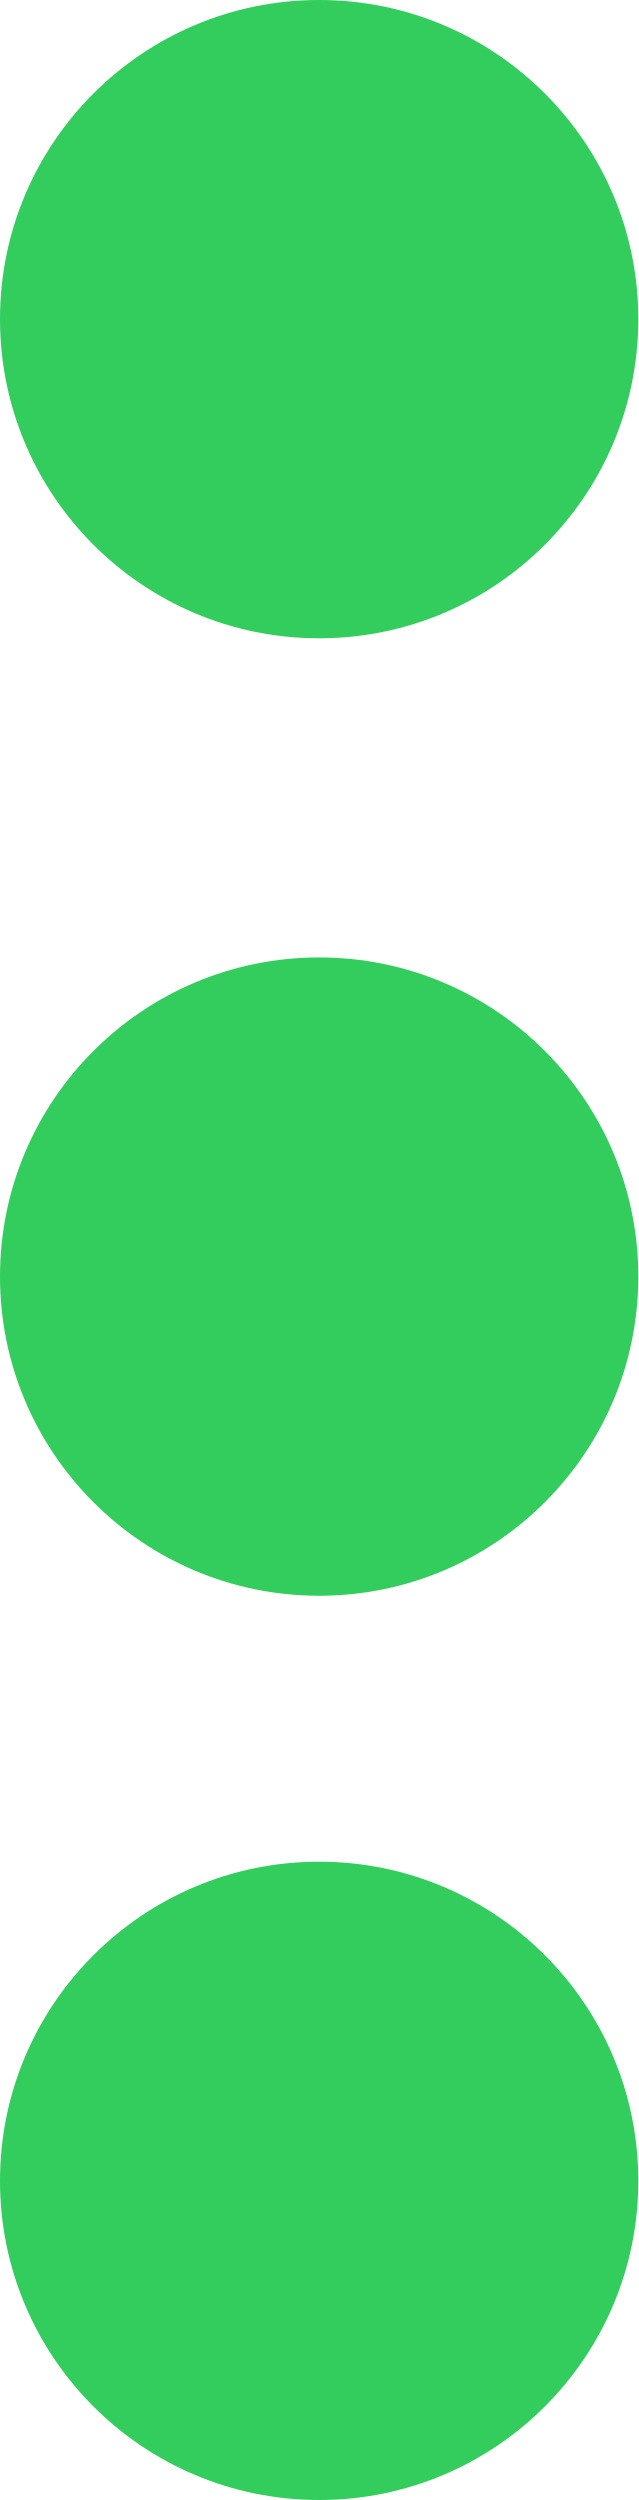
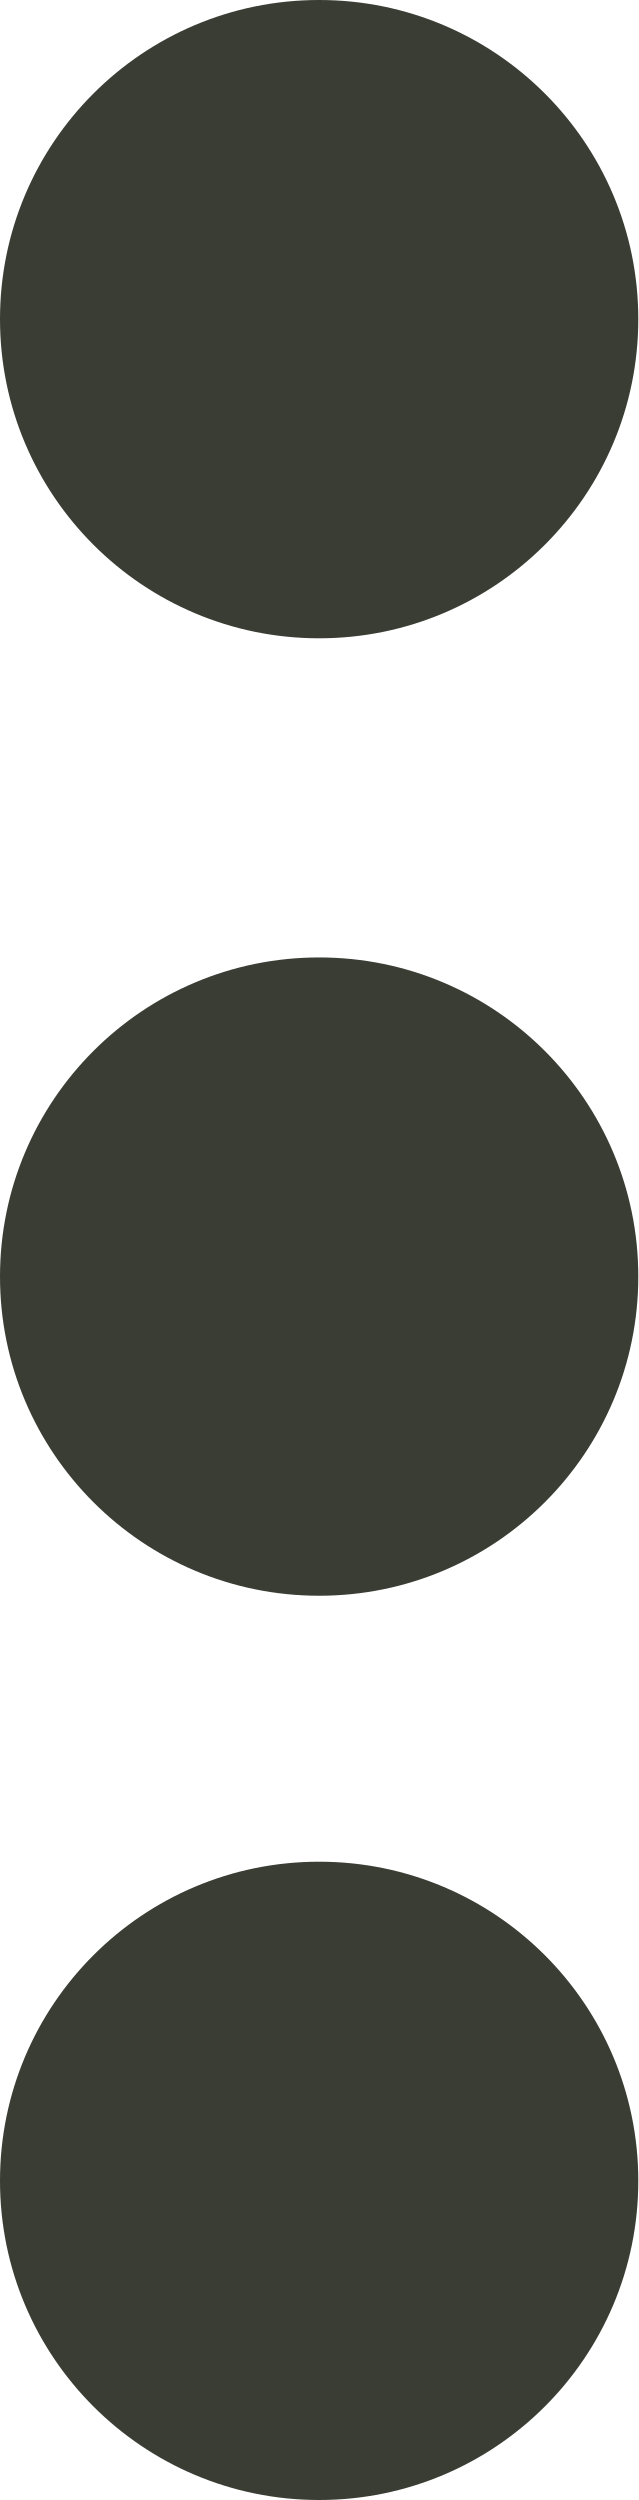
- <svg xmlns="http://www.w3.org/2000/svg" width="12" height="47" viewBox="0 0 12 47" fill="#32CD5D">
-   <circle cx="6" cy="6" r="6" fill="#32CD5D" />
-   <circle cx="6" cy="24" r="6" fill="#32CD5D" />
-   <circle cx="6" cy="41" r="6" fill="#32CD5D" />
+ <svg xmlns="http://www.w3.org/2000/svg" width="12" height="47" viewBox="0 0 12 47" fill="#393d33">
+   <circle cx="6" cy="6" r="6" fill="#393d33" />
+   <circle cx="6" cy="24" r="6" fill="#393d33" />
+   <circle cx="6" cy="41" r="6" fill="#393d33" />
</svg>
